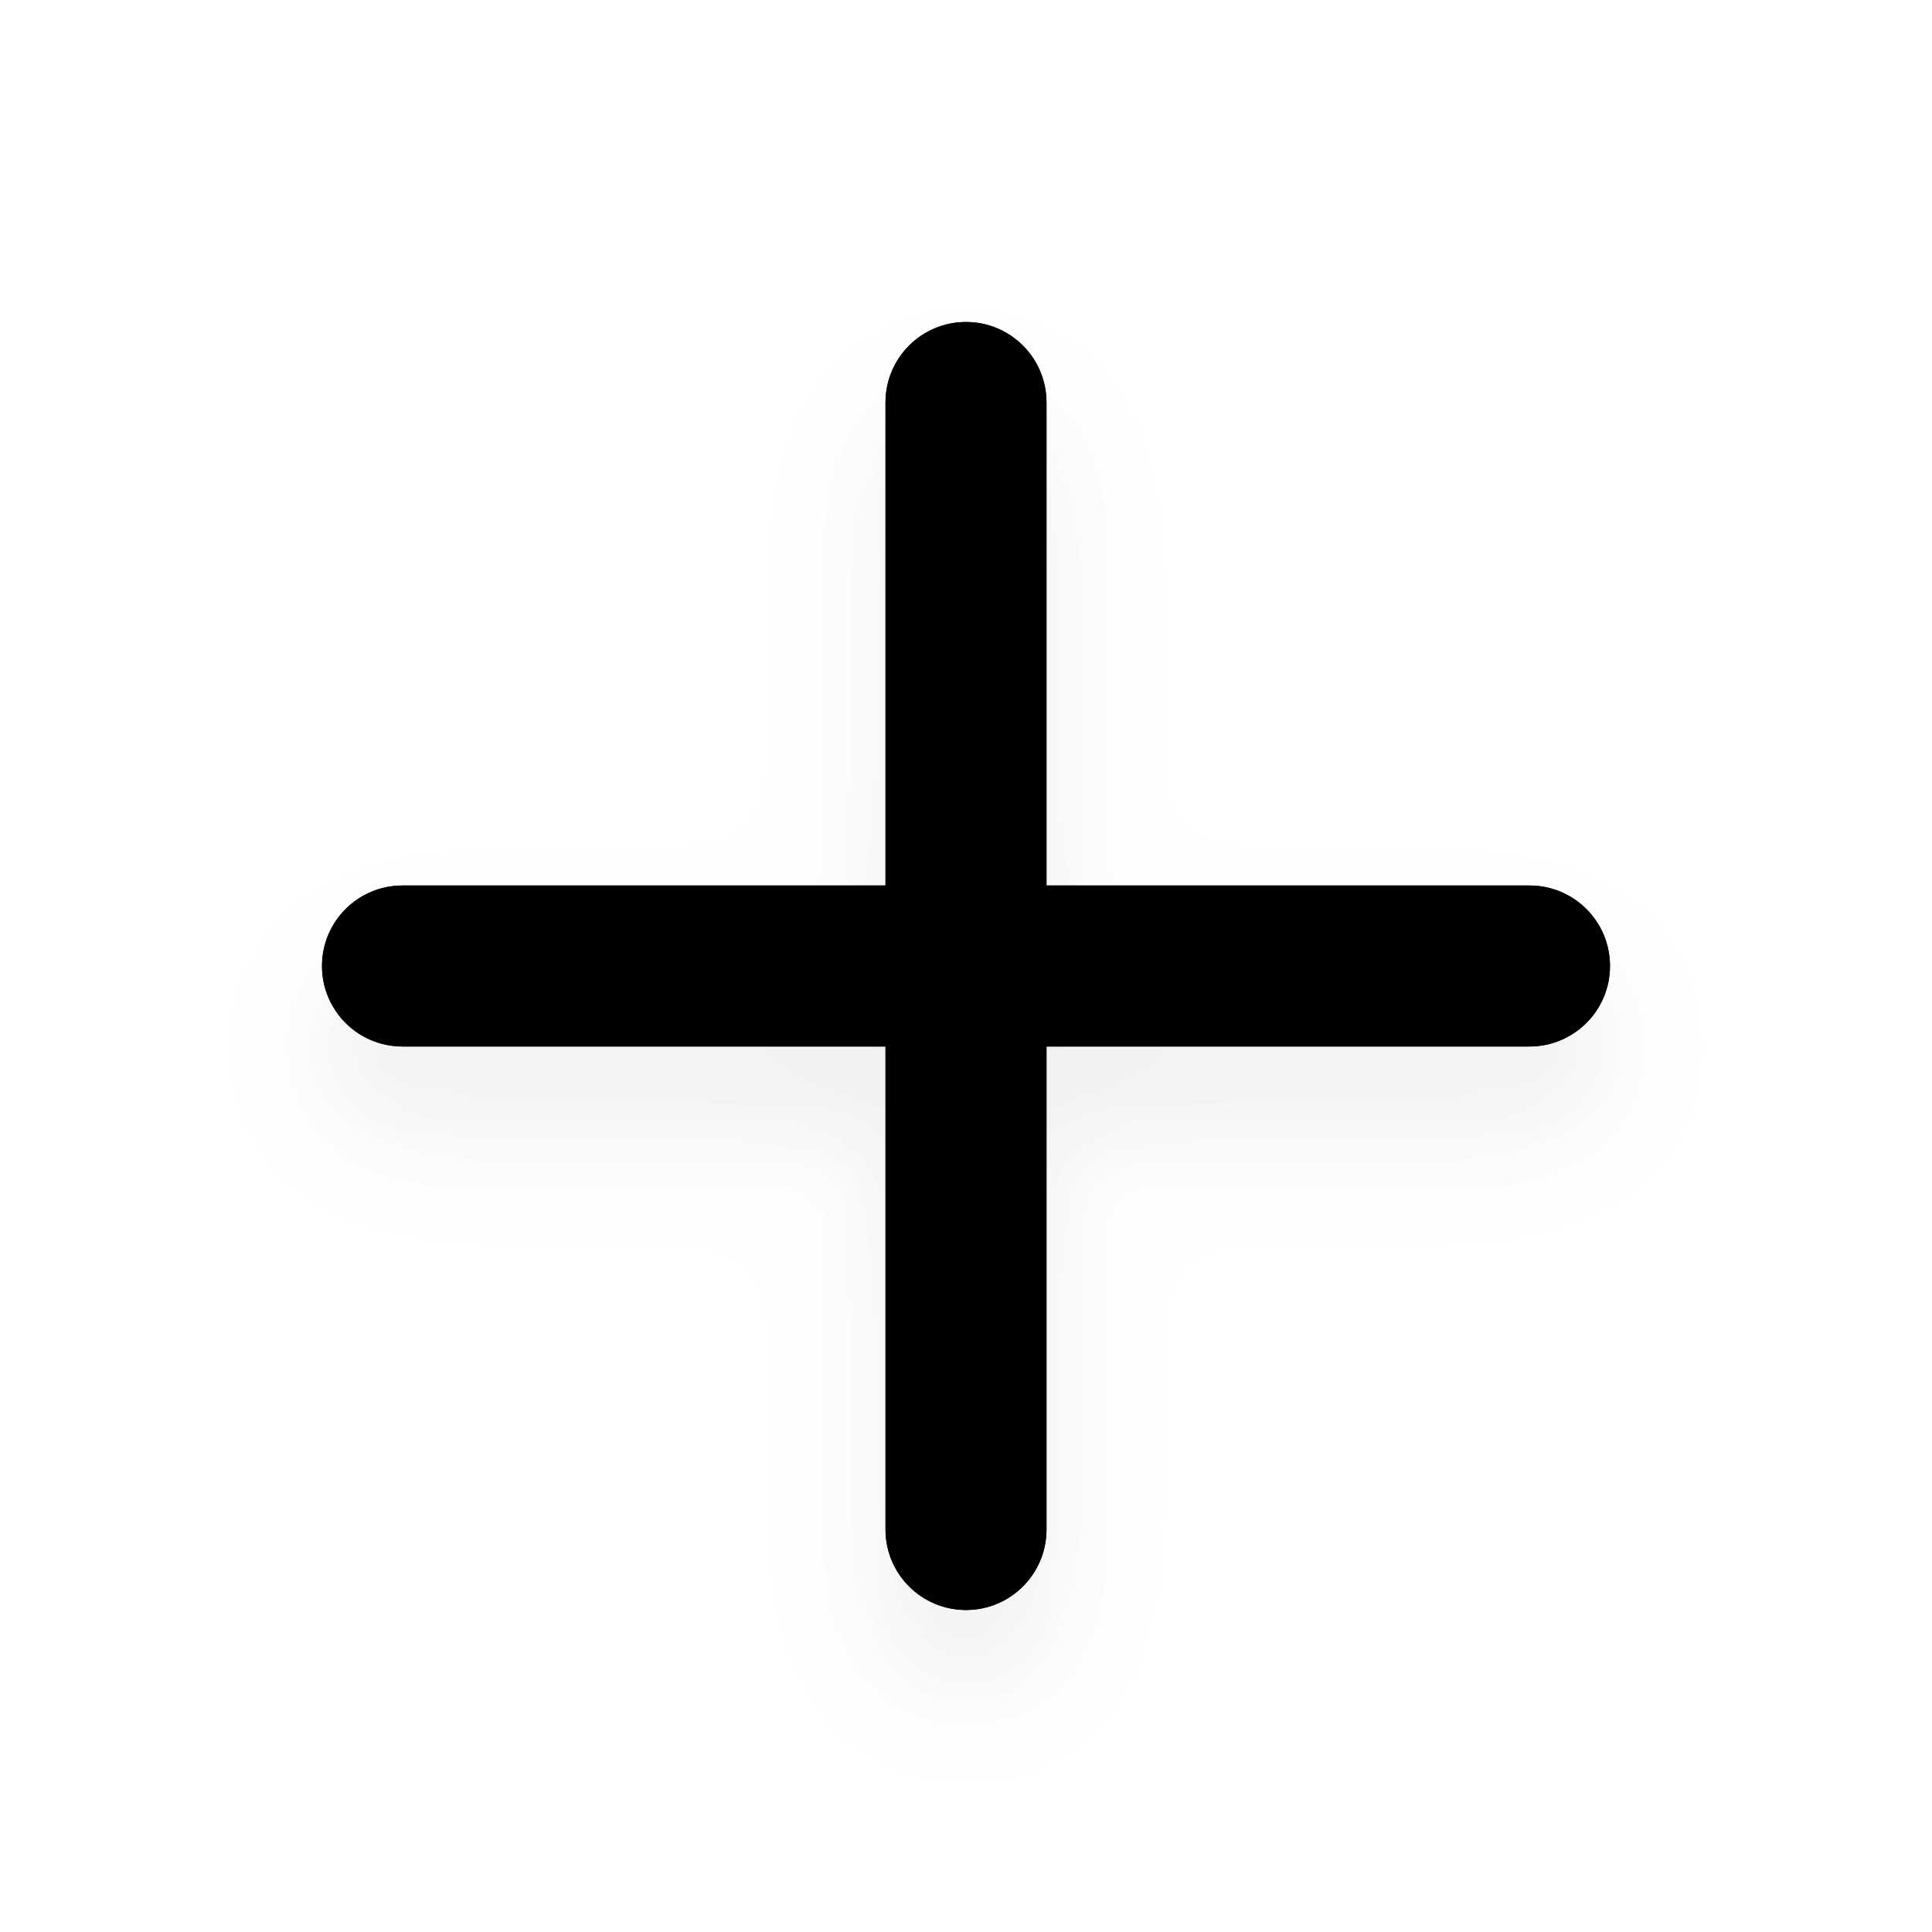
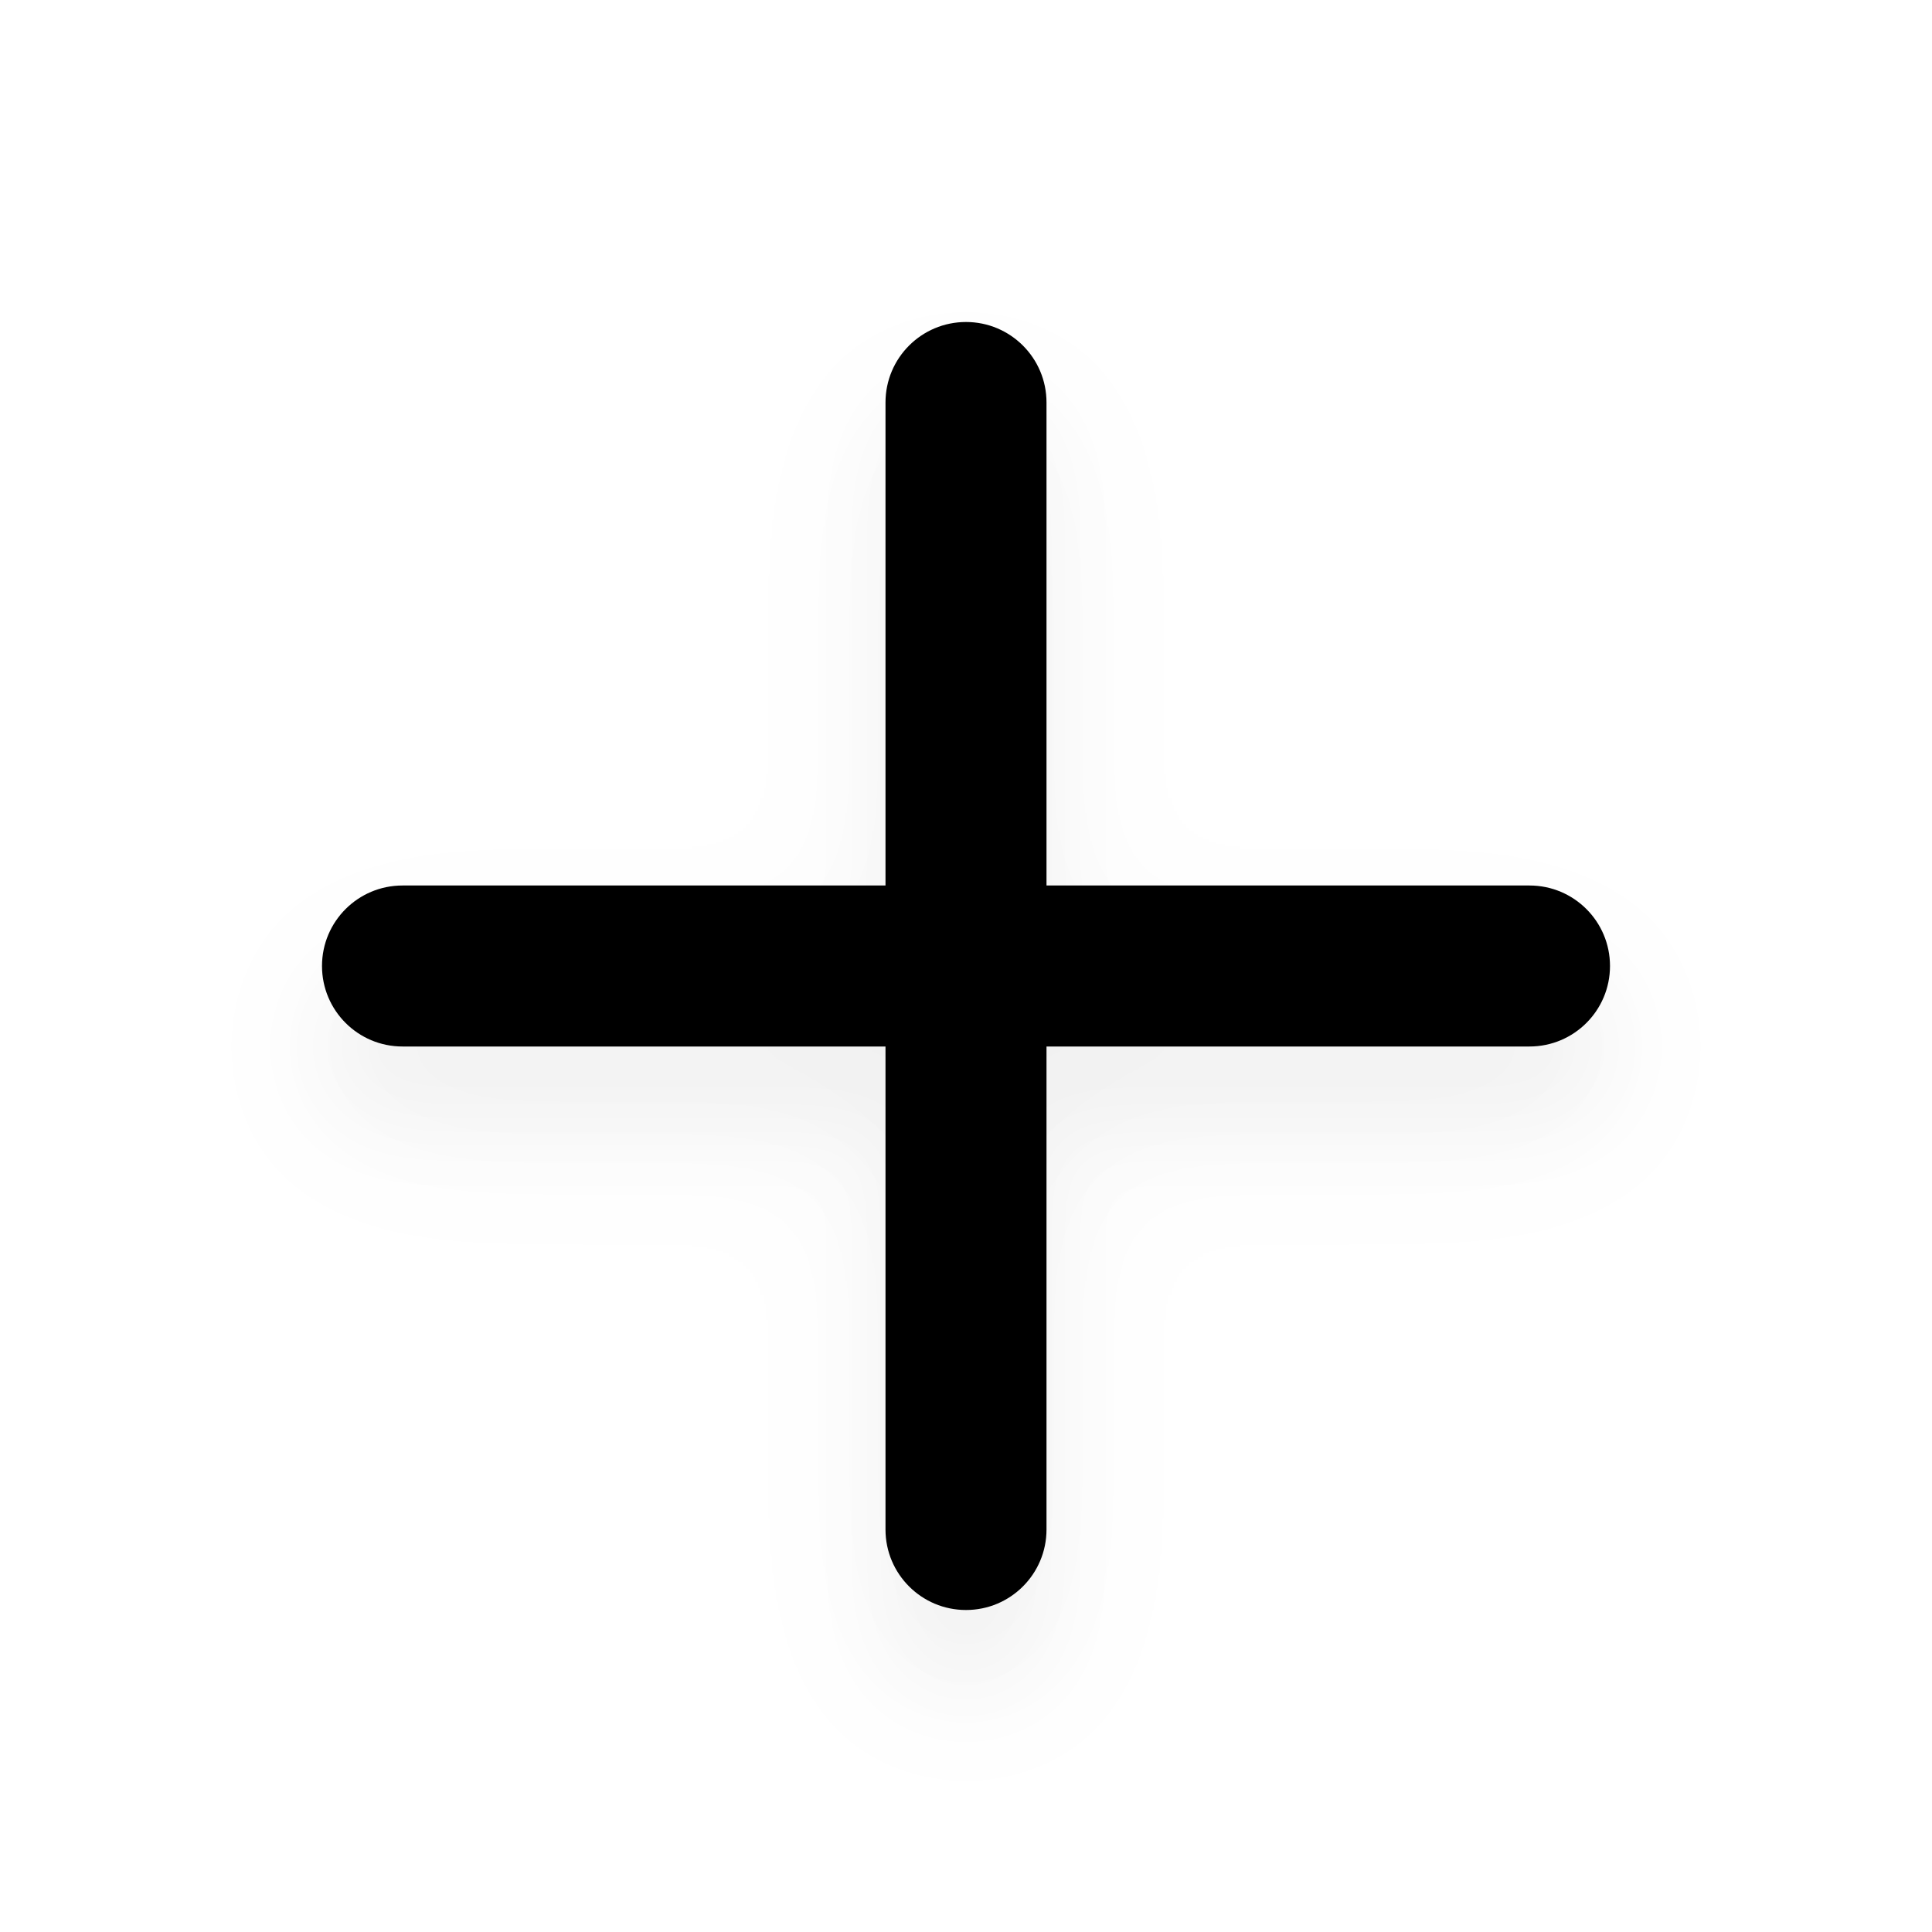
<svg xmlns="http://www.w3.org/2000/svg" width="24" height="24" viewBox="0 0 24 24" fill="none">
  <g id="Icon/Outline/plus" filter="url(#filter0_dd)">
    <path id="Mask" fill-rule="evenodd" clip-rule="evenodd" d="M19 11H13V5C13 4.447 12.552 4 12 4C11.448 4 11 4.447 11 5V11H5C4.448 11 4 11.447 4 12C4 12.553 4.448 13 5 13H11V19C11 19.553 11.448 20 12 20C12.552 20 13 19.553 13 19V13H19C19.552 13 20 12.553 20 12C20 11.447 19.552 11 19 11Z" fill="currentColor" />
    <mask id="mask0" mask-type="alpha" maskUnits="userSpaceOnUse" x="4" y="4" width="16" height="16">
      <path id="Mask_2" fill-rule="evenodd" clip-rule="evenodd" d="M19 11H13V5C13 4.447 12.552 4 12 4C11.448 4 11 4.447 11 5V11H5C4.448 11 4 11.447 4 12C4 12.553 4.448 13 5 13H11V19C11 19.553 11.448 20 12 20C12.552 20 13 19.553 13 19V13H19C19.552 13 20 12.553 20 12C20 11.447 19.552 11 19 11Z" fill="currentColor" />
    </mask>
-     <g mask="url(#mask0)">
-       <g id="ð¨ Color" filter="url(#filter1_dd)">
-         <rect id="Base" width="24" height="24" fill="currentColor" />
-       </g>
-     </g>
  </g>
  <defs>
    <filter id="filter0_dd" x="-2" y="-1" width="28" height="28" filterUnits="userSpaceOnUse" color-interpolation-filters="sRGB">
      <feFlood flood-opacity="0" result="BackgroundImageFix" />
      <feColorMatrix in="SourceAlpha" type="matrix" values="0 0 0 0 0 0 0 0 0 0 0 0 0 0 0 0 0 0 127 0" result="hardAlpha" />
      <feOffset dy="1" />
      <feGaussianBlur stdDeviation="0.5" />
      <feColorMatrix type="matrix" values="0 0 0 0 0 0 0 0 0 0 0 0 0 0 0 0 0 0 0.03 0" />
      <feBlend mode="normal" in2="BackgroundImageFix" result="effect1_dropShadow" />
      <feColorMatrix in="SourceAlpha" type="matrix" values="0 0 0 0 0 0 0 0 0 0 0 0 0 0 0 0 0 0 127 0" result="hardAlpha" />
      <feOffset dy="1" />
      <feGaussianBlur stdDeviation="1" />
      <feColorMatrix type="matrix" values="0 0 0 0 0 0 0 0 0 0 0 0 0 0 0 0 0 0 0.03 0" />
      <feBlend mode="normal" in2="effect1_dropShadow" result="effect2_dropShadow" />
      <feBlend mode="normal" in="SourceGraphic" in2="effect2_dropShadow" result="shape" />
    </filter>
    <filter id="filter1_dd" x="-2" y="-1" width="28" height="28" filterUnits="userSpaceOnUse" color-interpolation-filters="sRGB">
      <feFlood flood-opacity="0" result="BackgroundImageFix" />
      <feColorMatrix in="SourceAlpha" type="matrix" values="0 0 0 0 0 0 0 0 0 0 0 0 0 0 0 0 0 0 127 0" result="hardAlpha" />
      <feOffset dy="1" />
      <feGaussianBlur stdDeviation="0.5" />
      <feColorMatrix type="matrix" values="0 0 0 0 0 0 0 0 0 0 0 0 0 0 0 0 0 0 0.03 0" />
      <feBlend mode="normal" in2="BackgroundImageFix" result="effect1_dropShadow" />
      <feColorMatrix in="SourceAlpha" type="matrix" values="0 0 0 0 0 0 0 0 0 0 0 0 0 0 0 0 0 0 127 0" result="hardAlpha" />
      <feOffset dy="1" />
      <feGaussianBlur stdDeviation="1" />
      <feColorMatrix type="matrix" values="0 0 0 0 0 0 0 0 0 0 0 0 0 0 0 0 0 0 0.03 0" />
      <feBlend mode="normal" in2="effect1_dropShadow" result="effect2_dropShadow" />
      <feBlend mode="normal" in="SourceGraphic" in2="effect2_dropShadow" result="shape" />
    </filter>
  </defs>
</svg>
